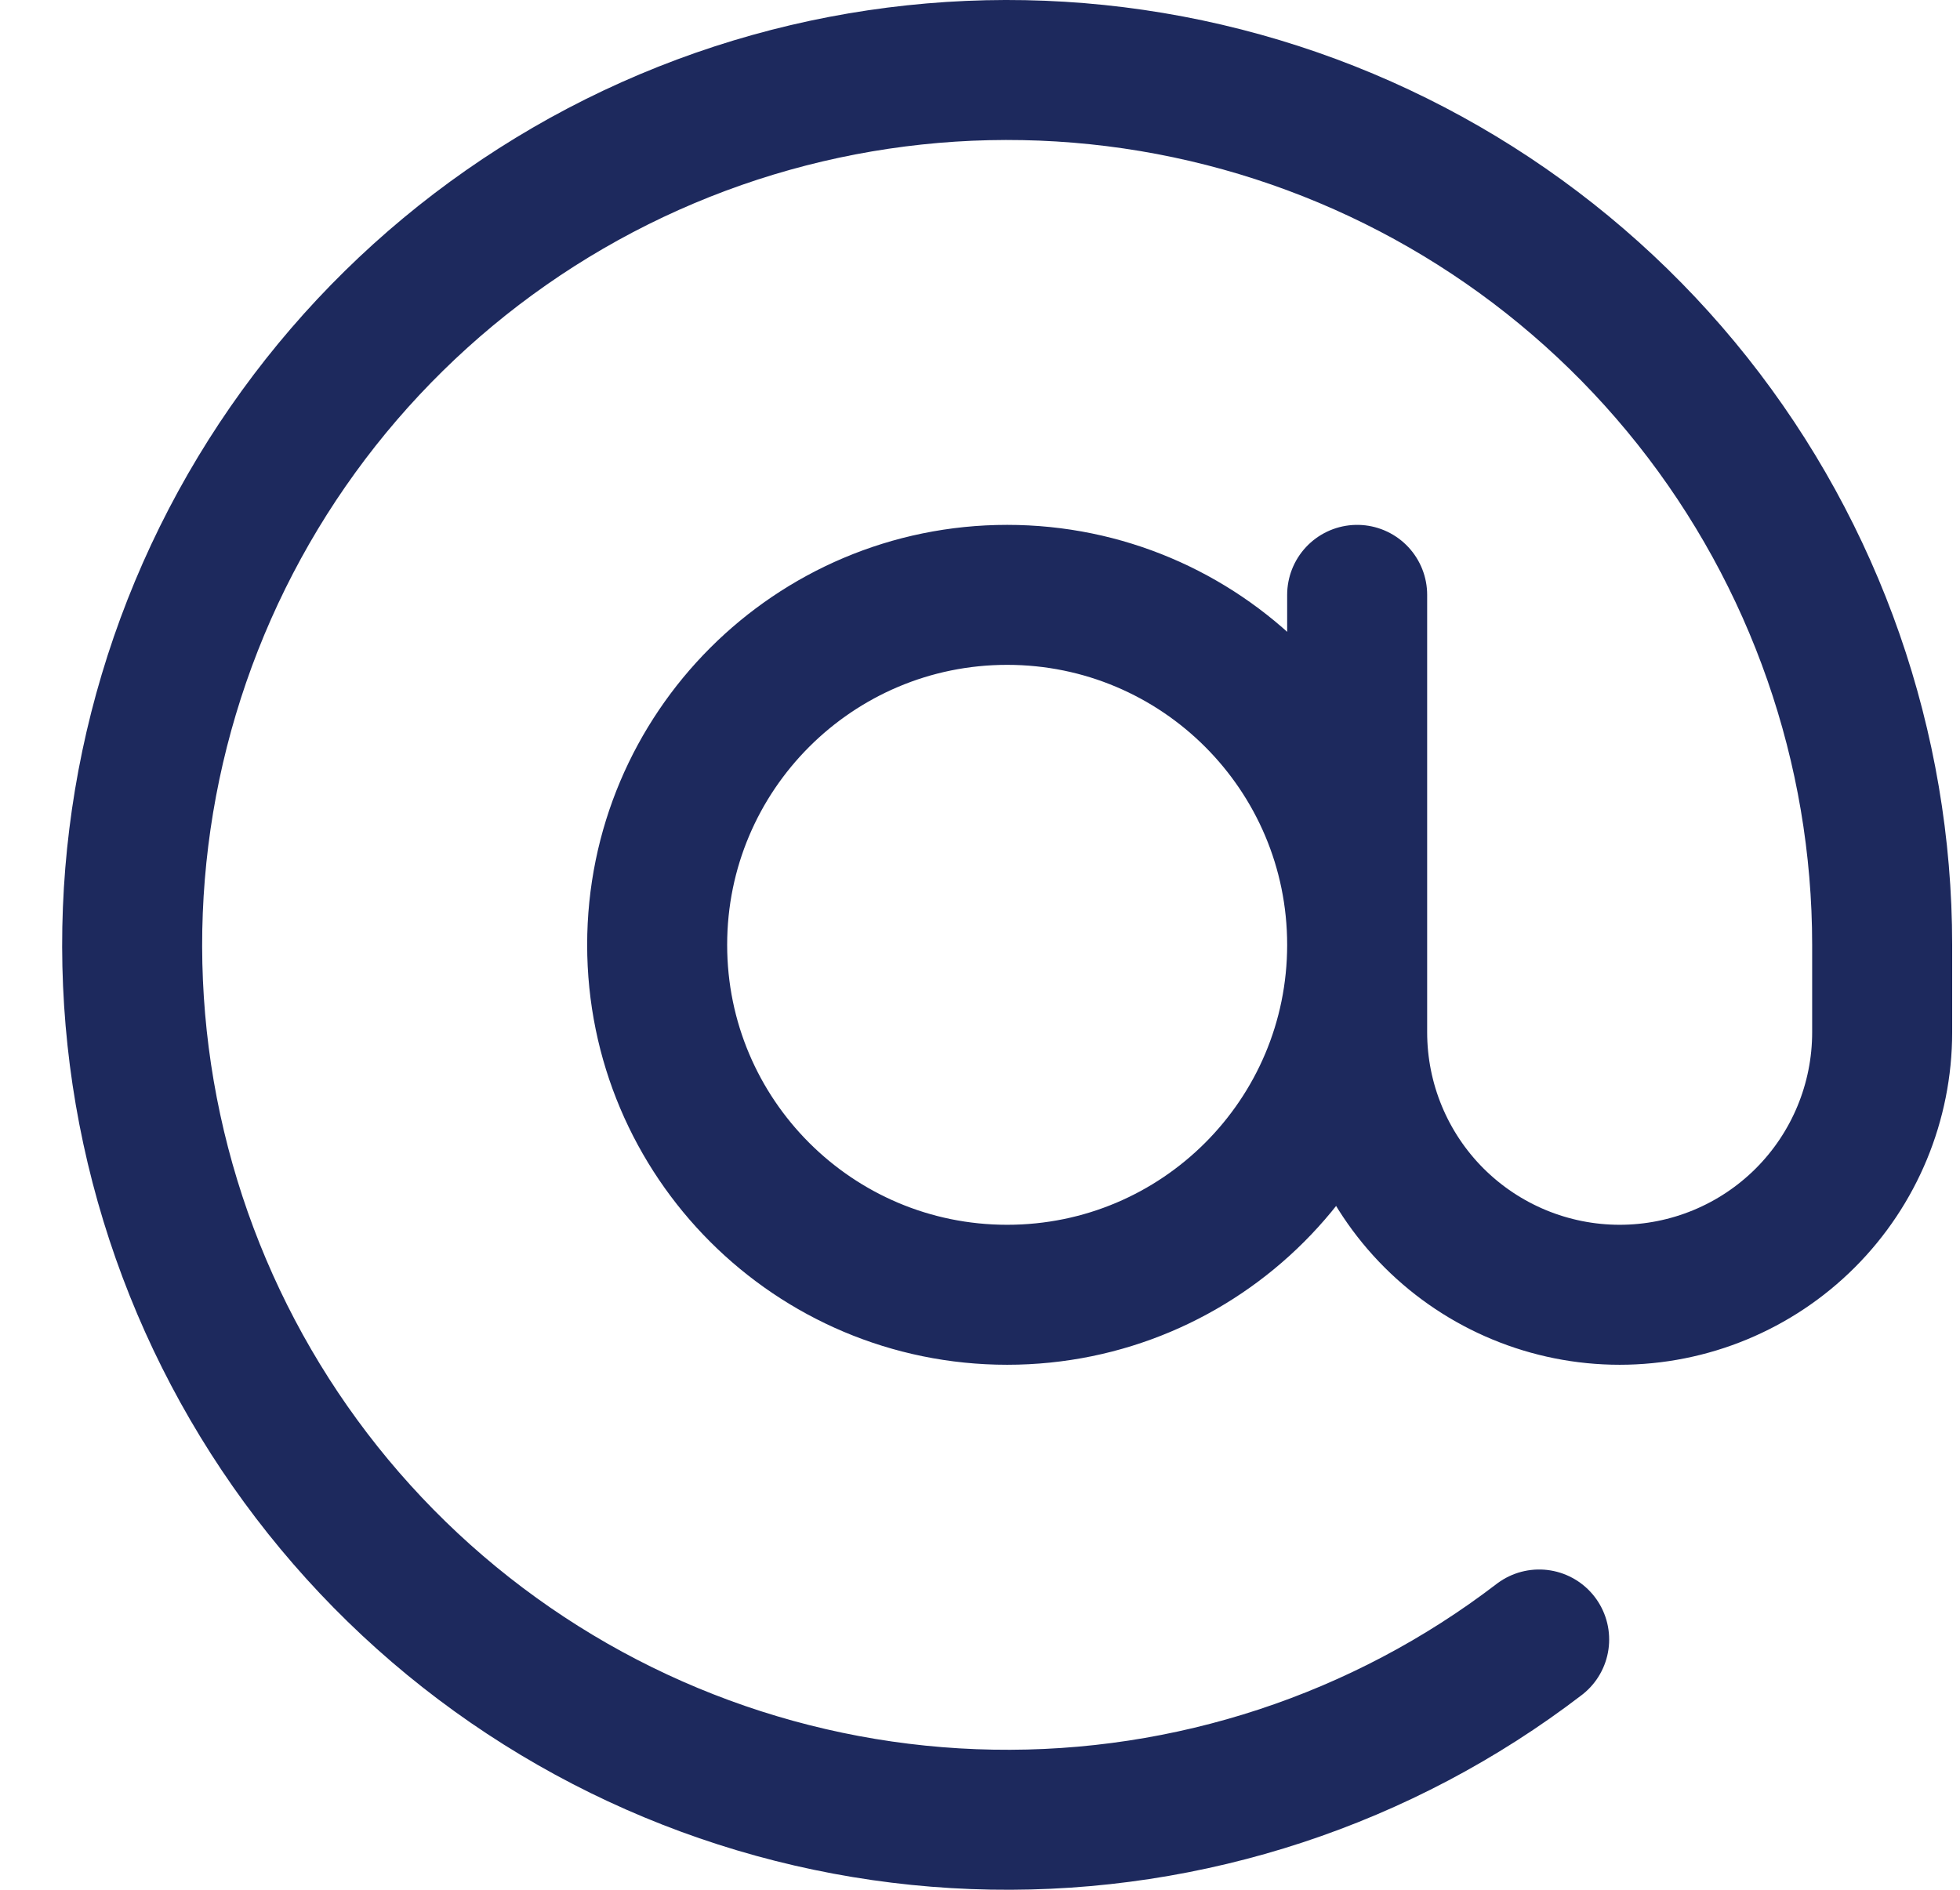
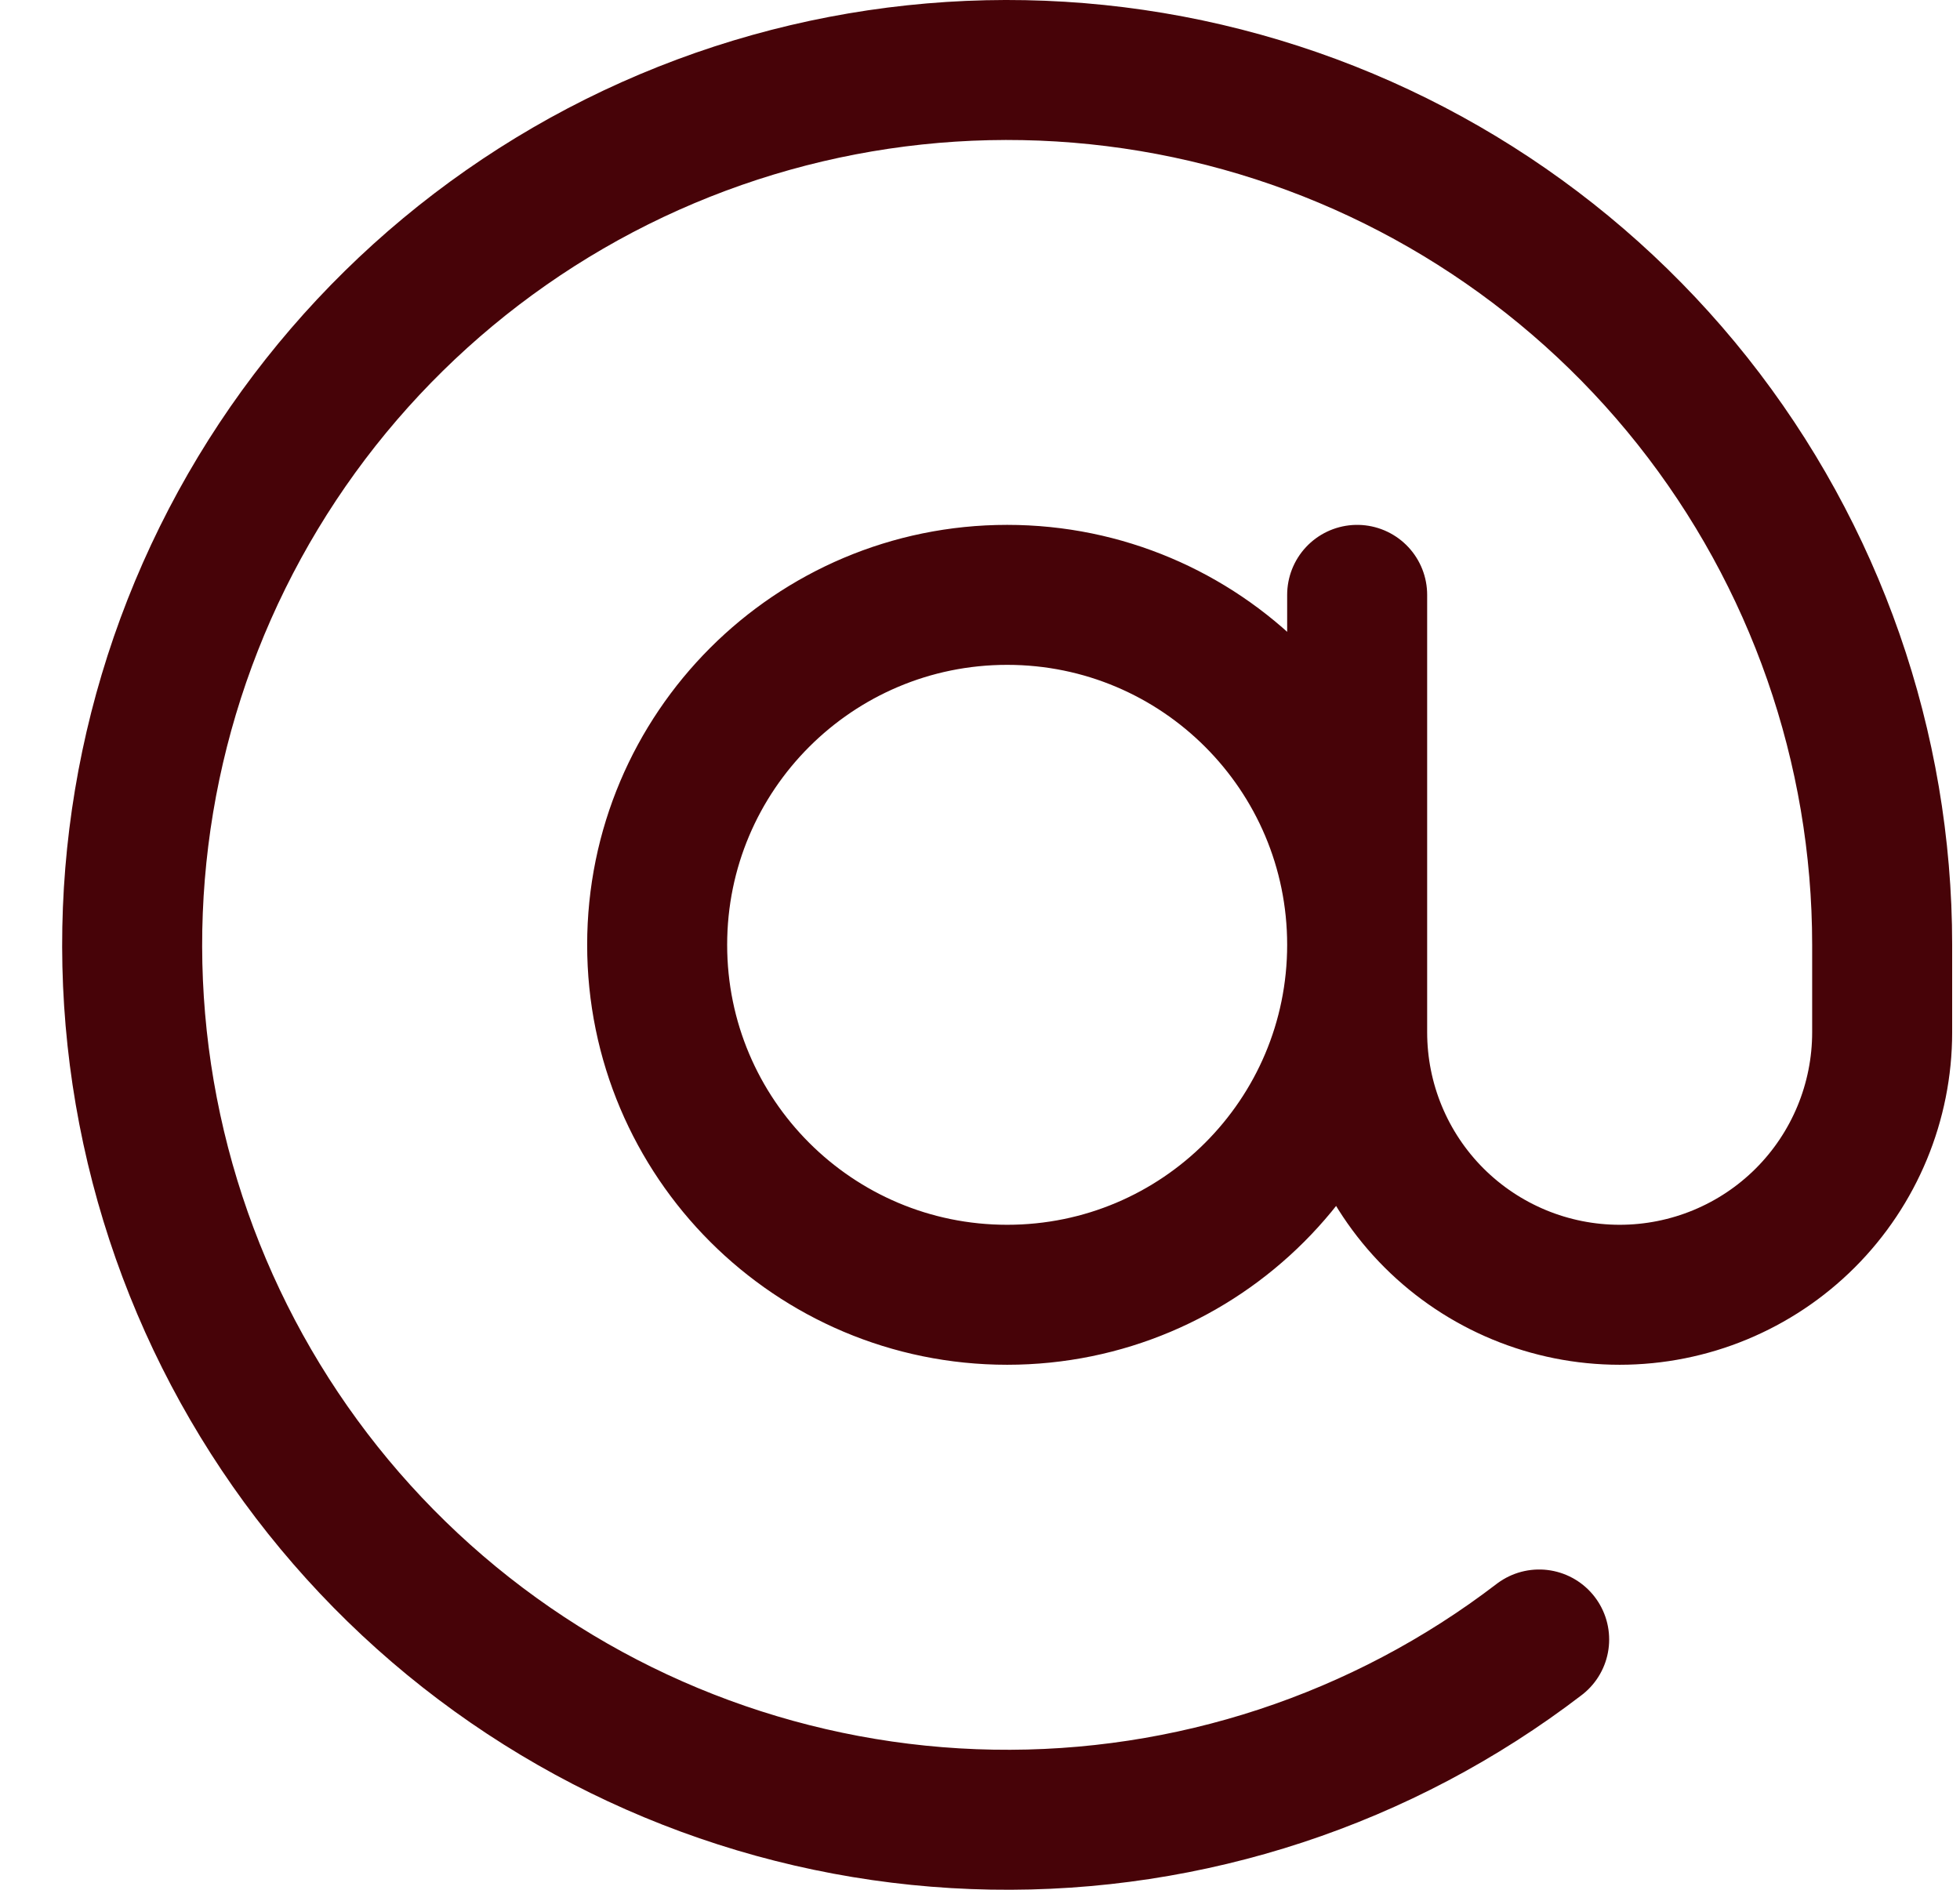
<svg xmlns="http://www.w3.org/2000/svg" width="28" height="27" viewBox="0 0 28 27" fill="none">
-   <path d="M19.388 8.499V14.749C19.388 15.744 19.783 16.698 20.486 17.401C21.19 18.104 22.144 18.499 23.138 18.499C24.133 18.499 25.087 18.104 25.79 17.401C26.493 16.698 26.888 15.744 26.888 14.749V13.499C26.888 10.678 25.933 7.94 24.18 5.73C22.426 3.52 19.976 1.968 17.229 1.327C14.482 0.686 11.598 0.993 9.047 2.198C6.497 3.404 4.429 5.437 3.18 7.966C1.931 10.496 1.574 13.374 2.168 16.132C2.762 18.89 4.272 21.366 6.451 23.157C8.631 24.948 11.352 25.95 14.173 25.998C16.994 26.047 19.748 25.14 21.988 23.424M19.388 13.499C19.388 16.261 17.15 18.499 14.388 18.499C11.627 18.499 9.388 16.261 9.388 13.499C9.388 10.738 11.627 8.499 14.388 8.499C17.15 8.499 19.388 10.738 19.388 13.499Z" stroke="#1D295D" stroke-width="2" stroke-linecap="round" stroke-linejoin="round" />
+   <path d="M19.388 8.499V14.749C19.388 15.744 19.783 16.698 20.486 17.401C21.19 18.104 22.144 18.499 23.138 18.499C24.133 18.499 25.087 18.104 25.79 17.401C26.493 16.698 26.888 15.744 26.888 14.749V13.499C26.888 10.678 25.933 7.94 24.18 5.73C22.426 3.52 19.976 1.968 17.229 1.327C14.482 0.686 11.598 0.993 9.047 2.198C6.497 3.404 4.429 5.437 3.18 7.966C1.931 10.496 1.574 13.374 2.168 16.132C2.762 18.89 4.272 21.366 6.451 23.157C8.631 24.948 11.352 25.95 14.173 25.998C16.994 26.047 19.748 25.14 21.988 23.424M19.388 13.499C19.388 16.261 17.15 18.499 14.388 18.499C11.627 18.499 9.388 16.261 9.388 13.499C9.388 10.738 11.627 8.499 14.388 8.499C17.15 8.499 19.388 10.738 19.388 13.499Z" stroke="#470308" stroke-width="2" stroke-linecap="round" stroke-linejoin="round" />
</svg>
